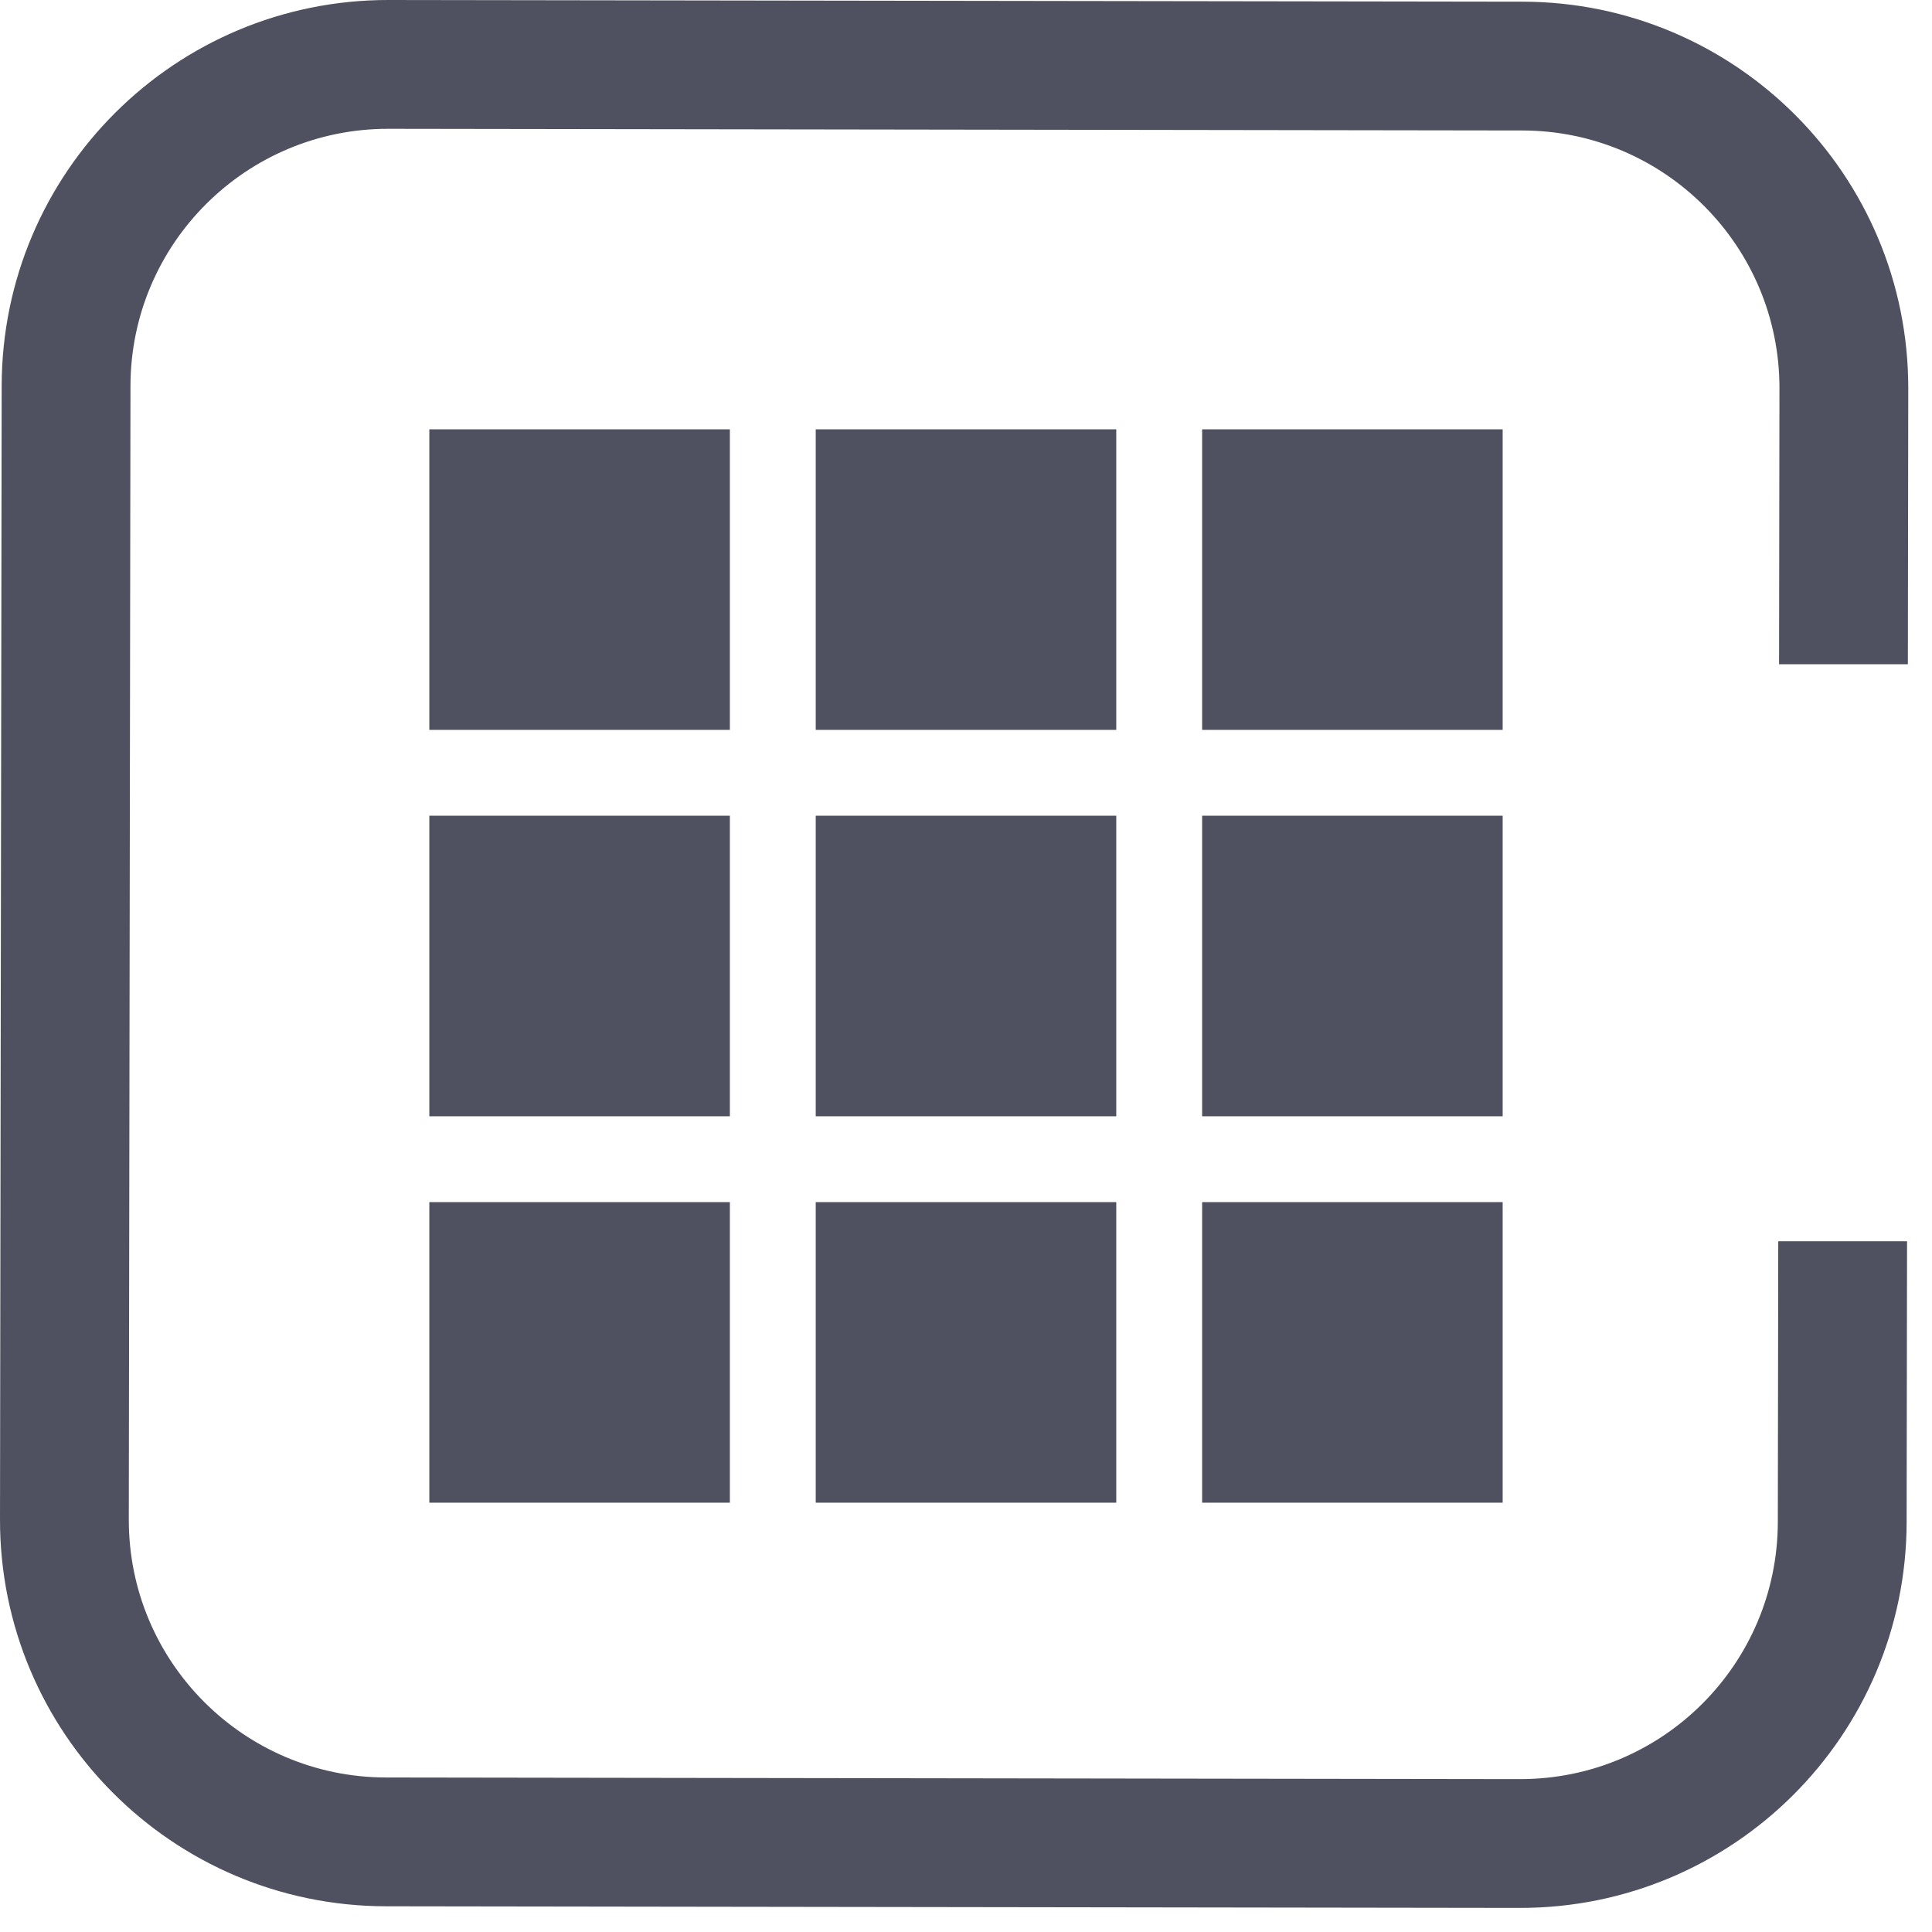
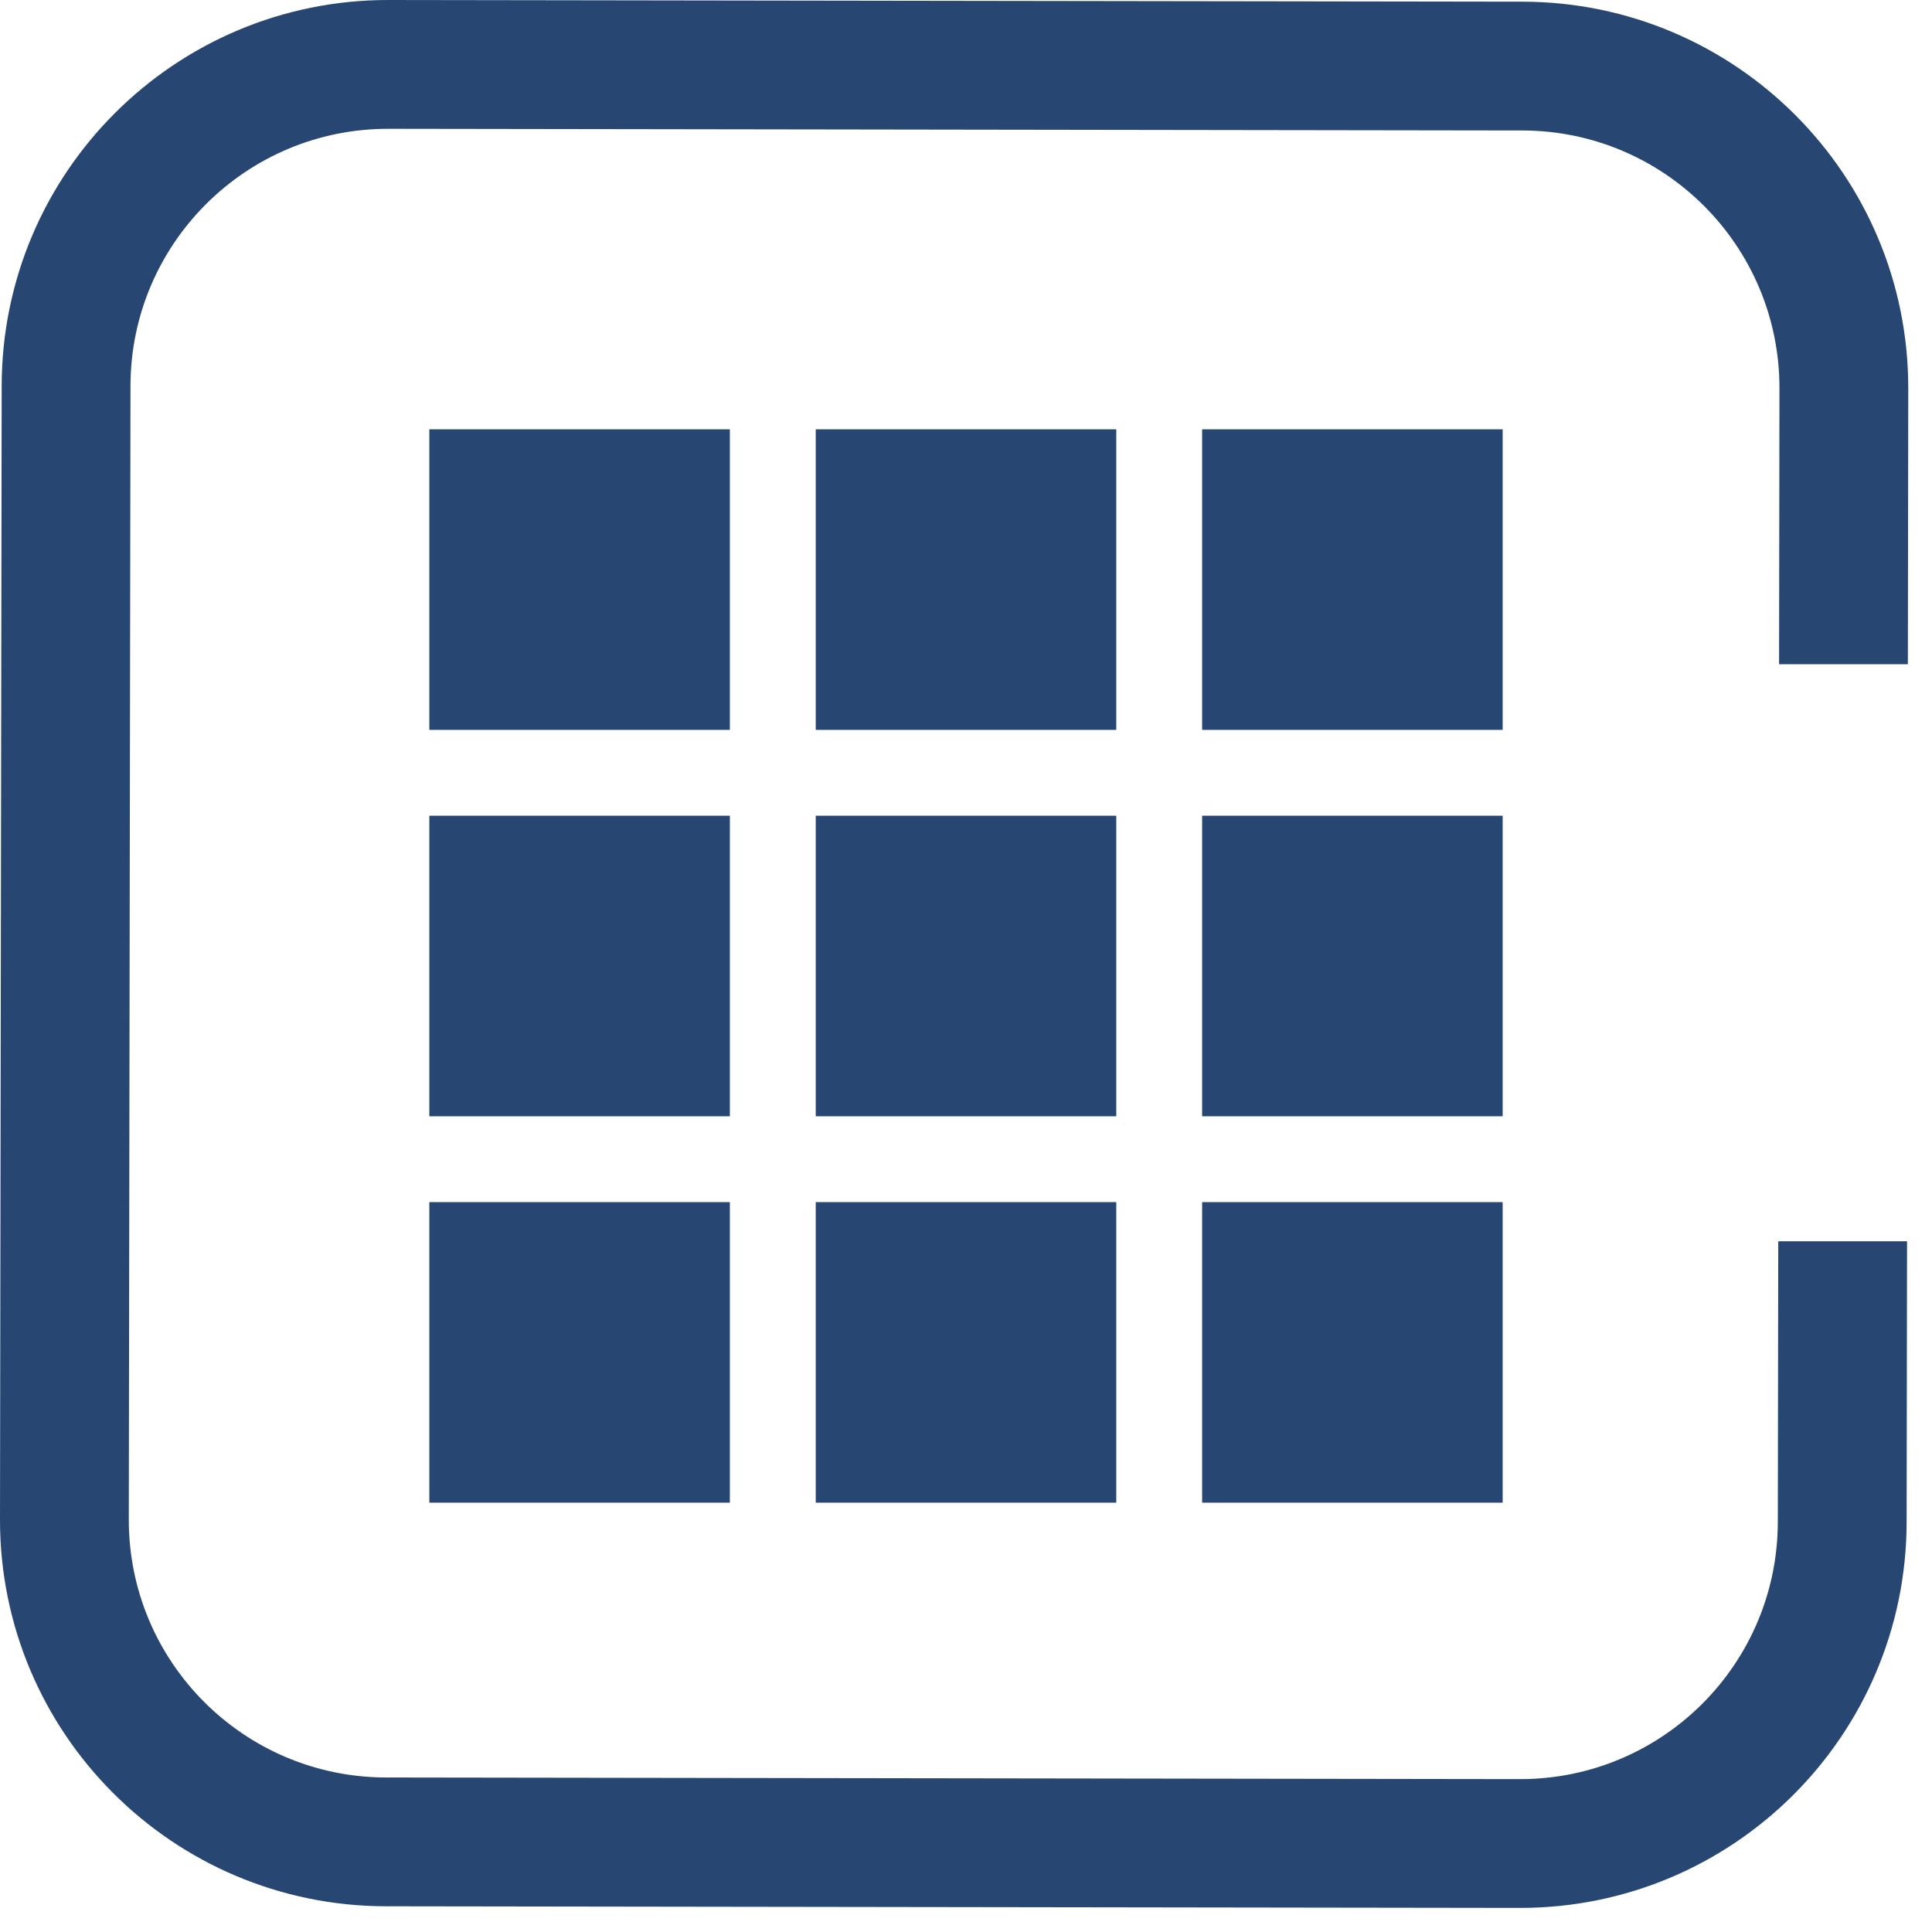
<svg xmlns="http://www.w3.org/2000/svg" width="45" height="45" viewBox="0 0 45 45" fill="none">
-   <path fill-rule="evenodd" clip-rule="evenodd" d="M35.461 0.039L9.052 4.29741e-06C4.081 -0.007 0.046 4.016 0.039 8.987L1.97712e-05 35.388C-0.007 40.358 4.016 44.393 8.987 44.401L35.396 44.439C40.367 44.446 44.402 40.423 44.409 35.452L44.419 28.912H41.419L41.409 35.448C41.404 38.762 38.714 41.444 35.4 41.439L8.991 41.401C5.678 41.396 2.995 38.706 3 35.392L3.039 8.991C3.043 5.678 5.734 2.995 9.047 3L35.456 3.039C38.77 3.043 41.452 5.734 41.447 9.047L41.438 15.471H44.438L44.447 9.052C44.455 4.081 40.431 0.046 35.461 0.039ZM17 28H10V35H17V28ZM28 28H35V35H28V28ZM26 28H19V35H26V28ZM10 10H17V17H10V10ZM35 10H28V17H35V10ZM19 10H26V17H19V10ZM17 19H10V26H17V19ZM28 19H35V26H28V19ZM26 19H19V26H26V19Z" fill="#505160" />
+   <path fill-rule="evenodd" clip-rule="evenodd" d="M35.461 0.039L9.052 9.77679e-06C4.081 -0.007 0.046 4.016 0.039 8.987L9.98323e-06 35.388C-0.007 40.358 4.016 44.393 8.987 44.401L35.396 44.439C40.367 44.446 44.402 40.423 44.409 35.452L44.419 28.912H41.419L41.409 35.448C41.404 38.762 38.714 41.444 35.4 41.439L8.991 41.401C5.678 41.396 2.995 38.706 3 35.392L3.039 8.991C3.043 5.678 5.734 2.995 9.047 3L35.456 3.039C38.77 3.043 41.452 5.734 41.447 9.047L41.438 15.471H44.438L44.447 9.052C44.455 4.081 40.431 0.046 35.461 0.039ZM17 28H10V35H17V28ZM28 28H35V35H28V28ZM26 28H19V35H26V28ZM10 10H17V17H10V10ZM35 10H28V17H35V10ZM19 10H26V17H19V10ZM17 19H10V26H17V19ZM28 19H35V26H28V19ZM26 19H19V26H26V19Z" fill="#274772" />
</svg>
